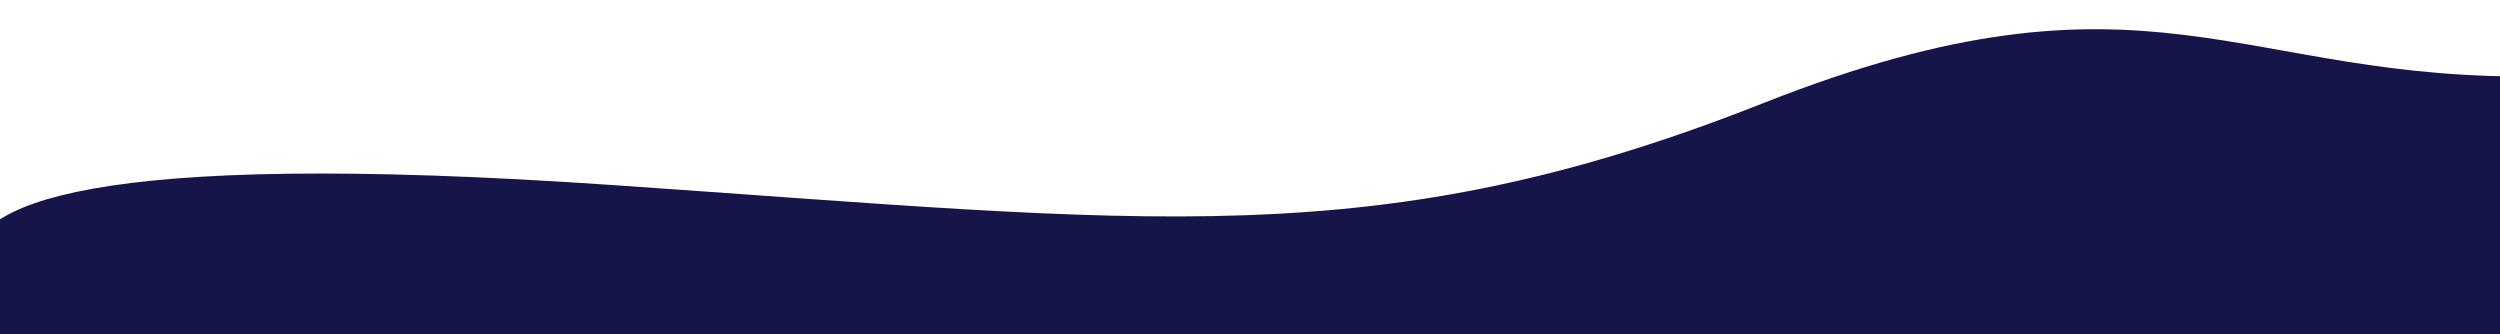
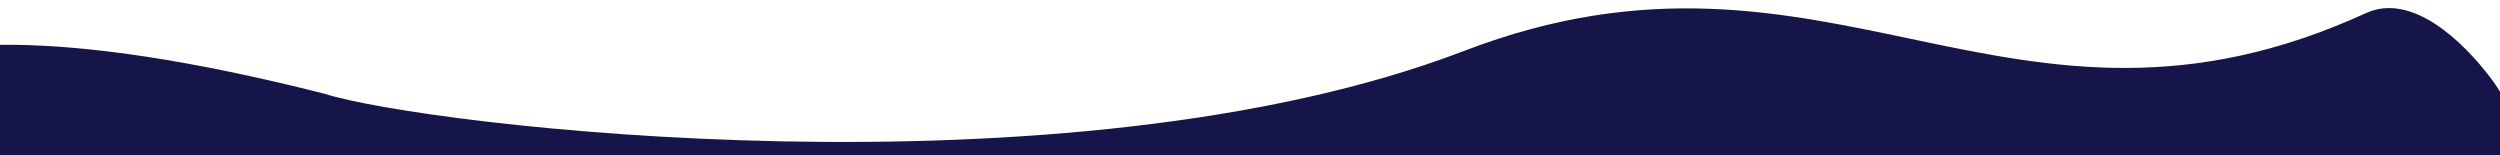
- <svg xmlns="http://www.w3.org/2000/svg" version="1.1" id="Layer_1" x="0px" y="0px" viewBox="0 0 1280 171" style="enable-background:new 0 0 1280 171;" xml:space="preserve">
+ <svg xmlns="http://www.w3.org/2000/svg" version="1.1" id="Layer_1" x="0px" y="0px" viewBox="0 0 1280 79" style="enable-background:new 0 0 1280 79;" xml:space="preserve">
  <style type="text/css">
	.st0{fill:#161549;}
</style>
-   <path id="BG_Hero" class="st0" d="M1303.3,39c-157.2,3.6-202.5-64.5-400.5,13.8s-314,60.8-588.3,42C40.2,75.9-13.3,105.6-14.3,133.5  s-31.1,636.7-31.1,636.7l78.2,157.2L1332,896l11.7-801.3L1303.3,39z" />
+   <path id="BG_Hero_3_" class="st0" d="M1292,90.4c0.3-17.8-5.5-35.3-16.2-49.7l0,0c-15.1-20.2-41.2-44.6-64.4-34  C1029.3,90,936.5-45.6,749.8,26c-204.2,78.3-534.1,38-583.6,22c-276.3-70-273,25.8-274.1,53.7" />
+   <path id="BG_Hero_2_" class="st0" d="M70,194" />
</svg>
